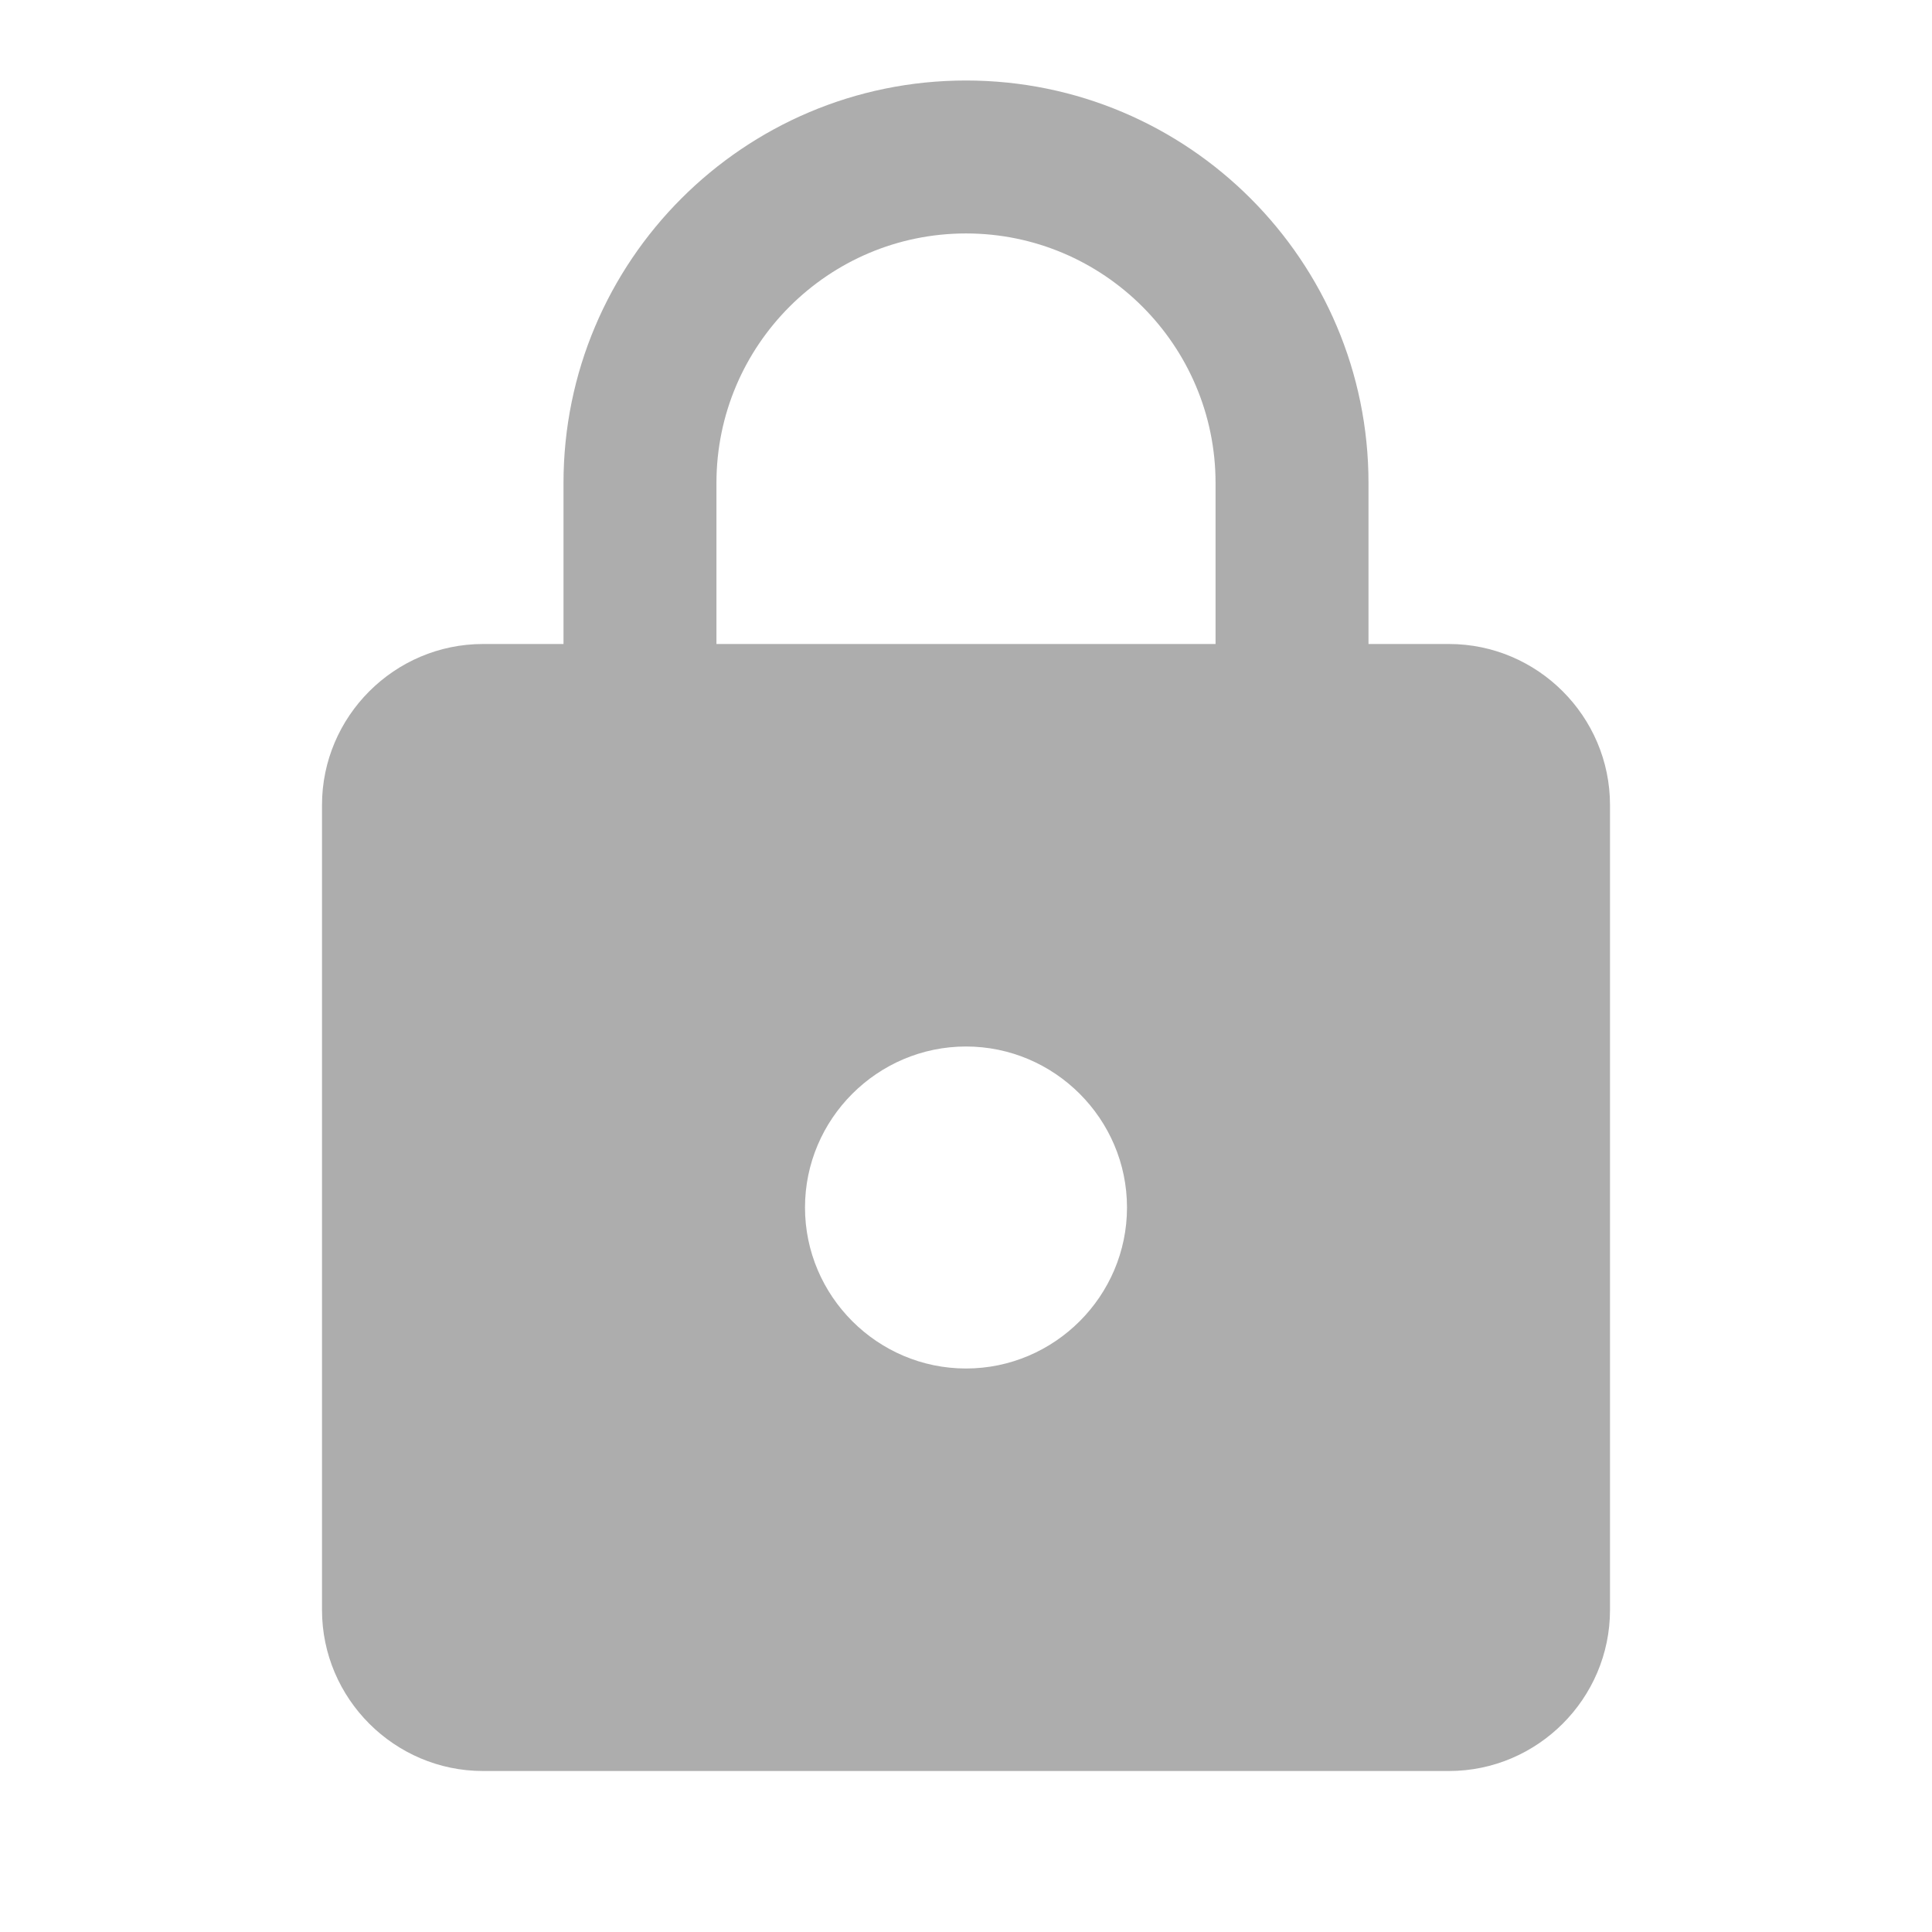
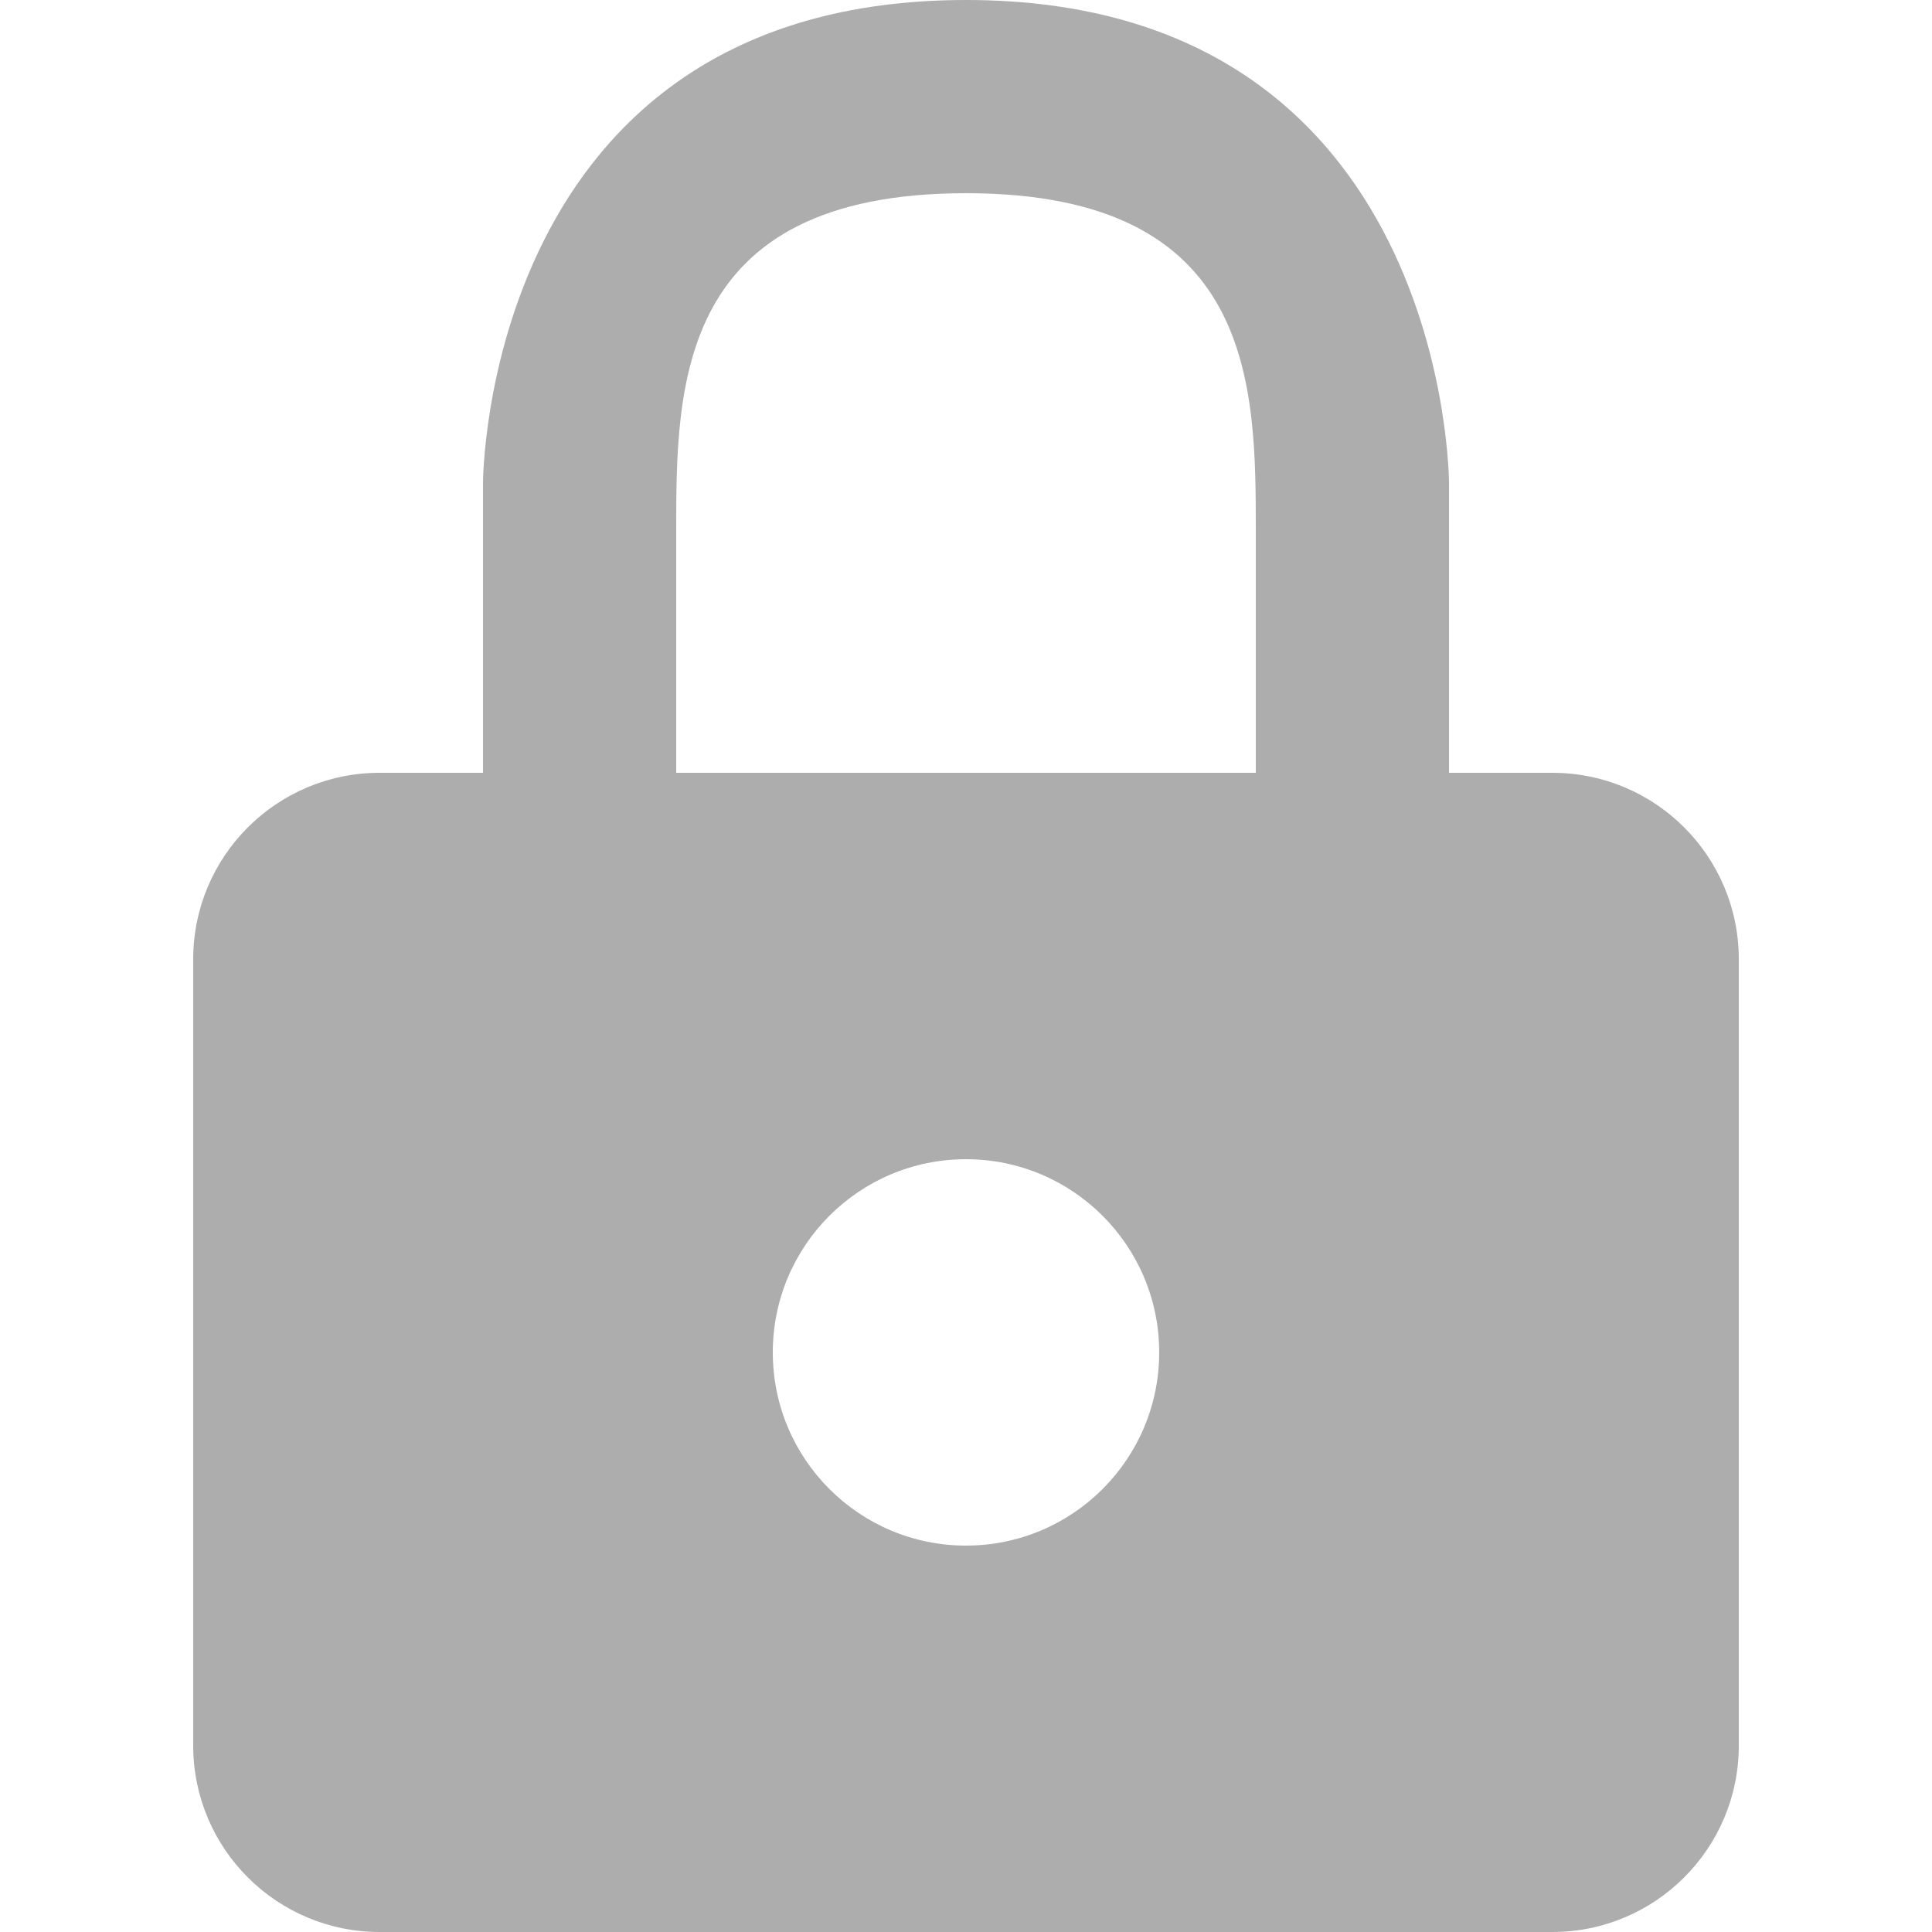
- <svg xmlns="http://www.w3.org/2000/svg" width="24" height="24" viewBox="0 0 24 24">
-   <path d="M0 0h24v24H0z" fill="none" />
-   <path fill="#adadad" d="M18 8h-1V6c0-2.76-2.24-5-5-5S7 3.24 7 6v2H6c-1.1 0-2 .9-2 2v10c0 1.1.9 2 2 2h12c1.1 0 2-.9 2-2V10c0-1.1-.9-2-2-2zm-6 9c-1.1 0-2-.9-2-2s.9-2 2-2 2 .9 2 2-.9 2-2 2zm3.1-9H8.9V6c0-1.71 1.39-3.1 3.1-3.1 1.71 0 3.1 1.39 3.1 3.1v2z" />
+ <svg xmlns="http://www.w3.org/2000/svg" width="20" height="20" viewBox="0 0 20 20">
+   <path fill="#adadad" d="M16.07 8H15V5s0-5-5-5-5 5-5 5v3H3.93A1.93 1.93 0 0 0 2 9.93v8.15A1.93 1.93 0 0 0 3.93 20h12.14A1.93 1.93 0 0 0 18 18.07V9.93A1.93 1.93 0 0 0 16.07 8zM10 16a2 2 0 1 1 2-2 2 2 0 0 1-2 2zm3-8H7V5.5C7 4 7 2 10 2s3 2 3 3.5z" />
</svg>
